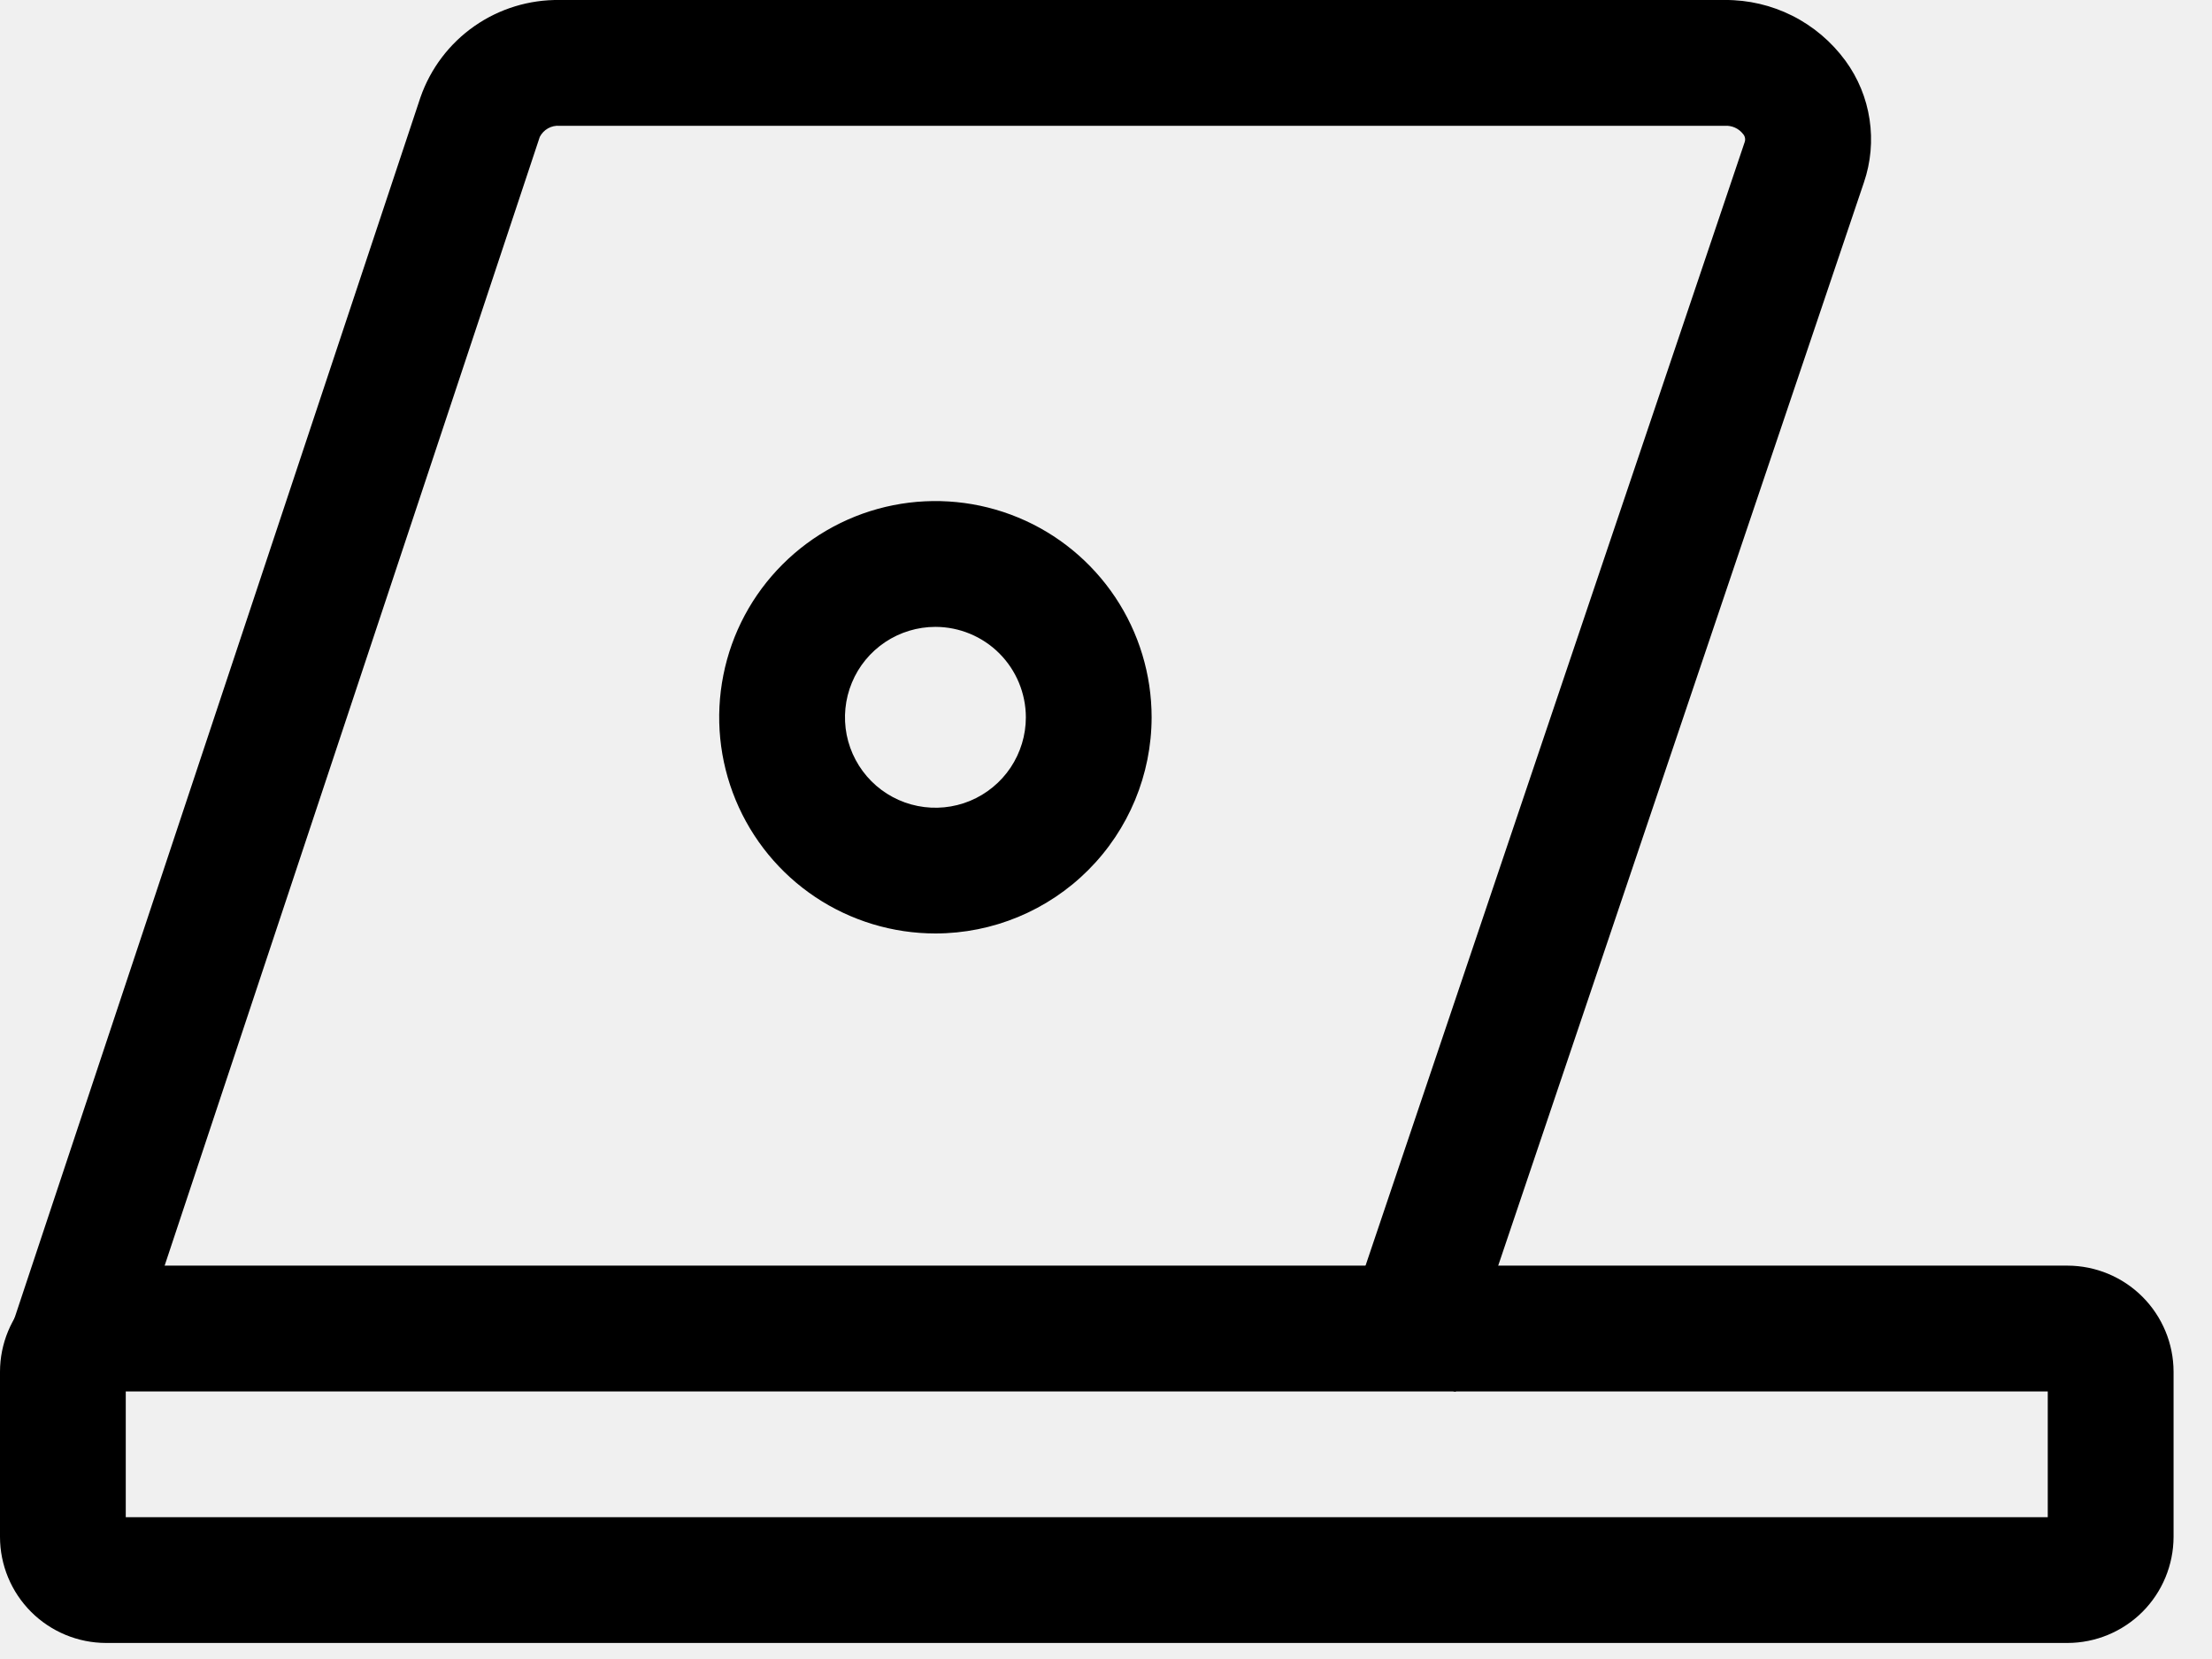
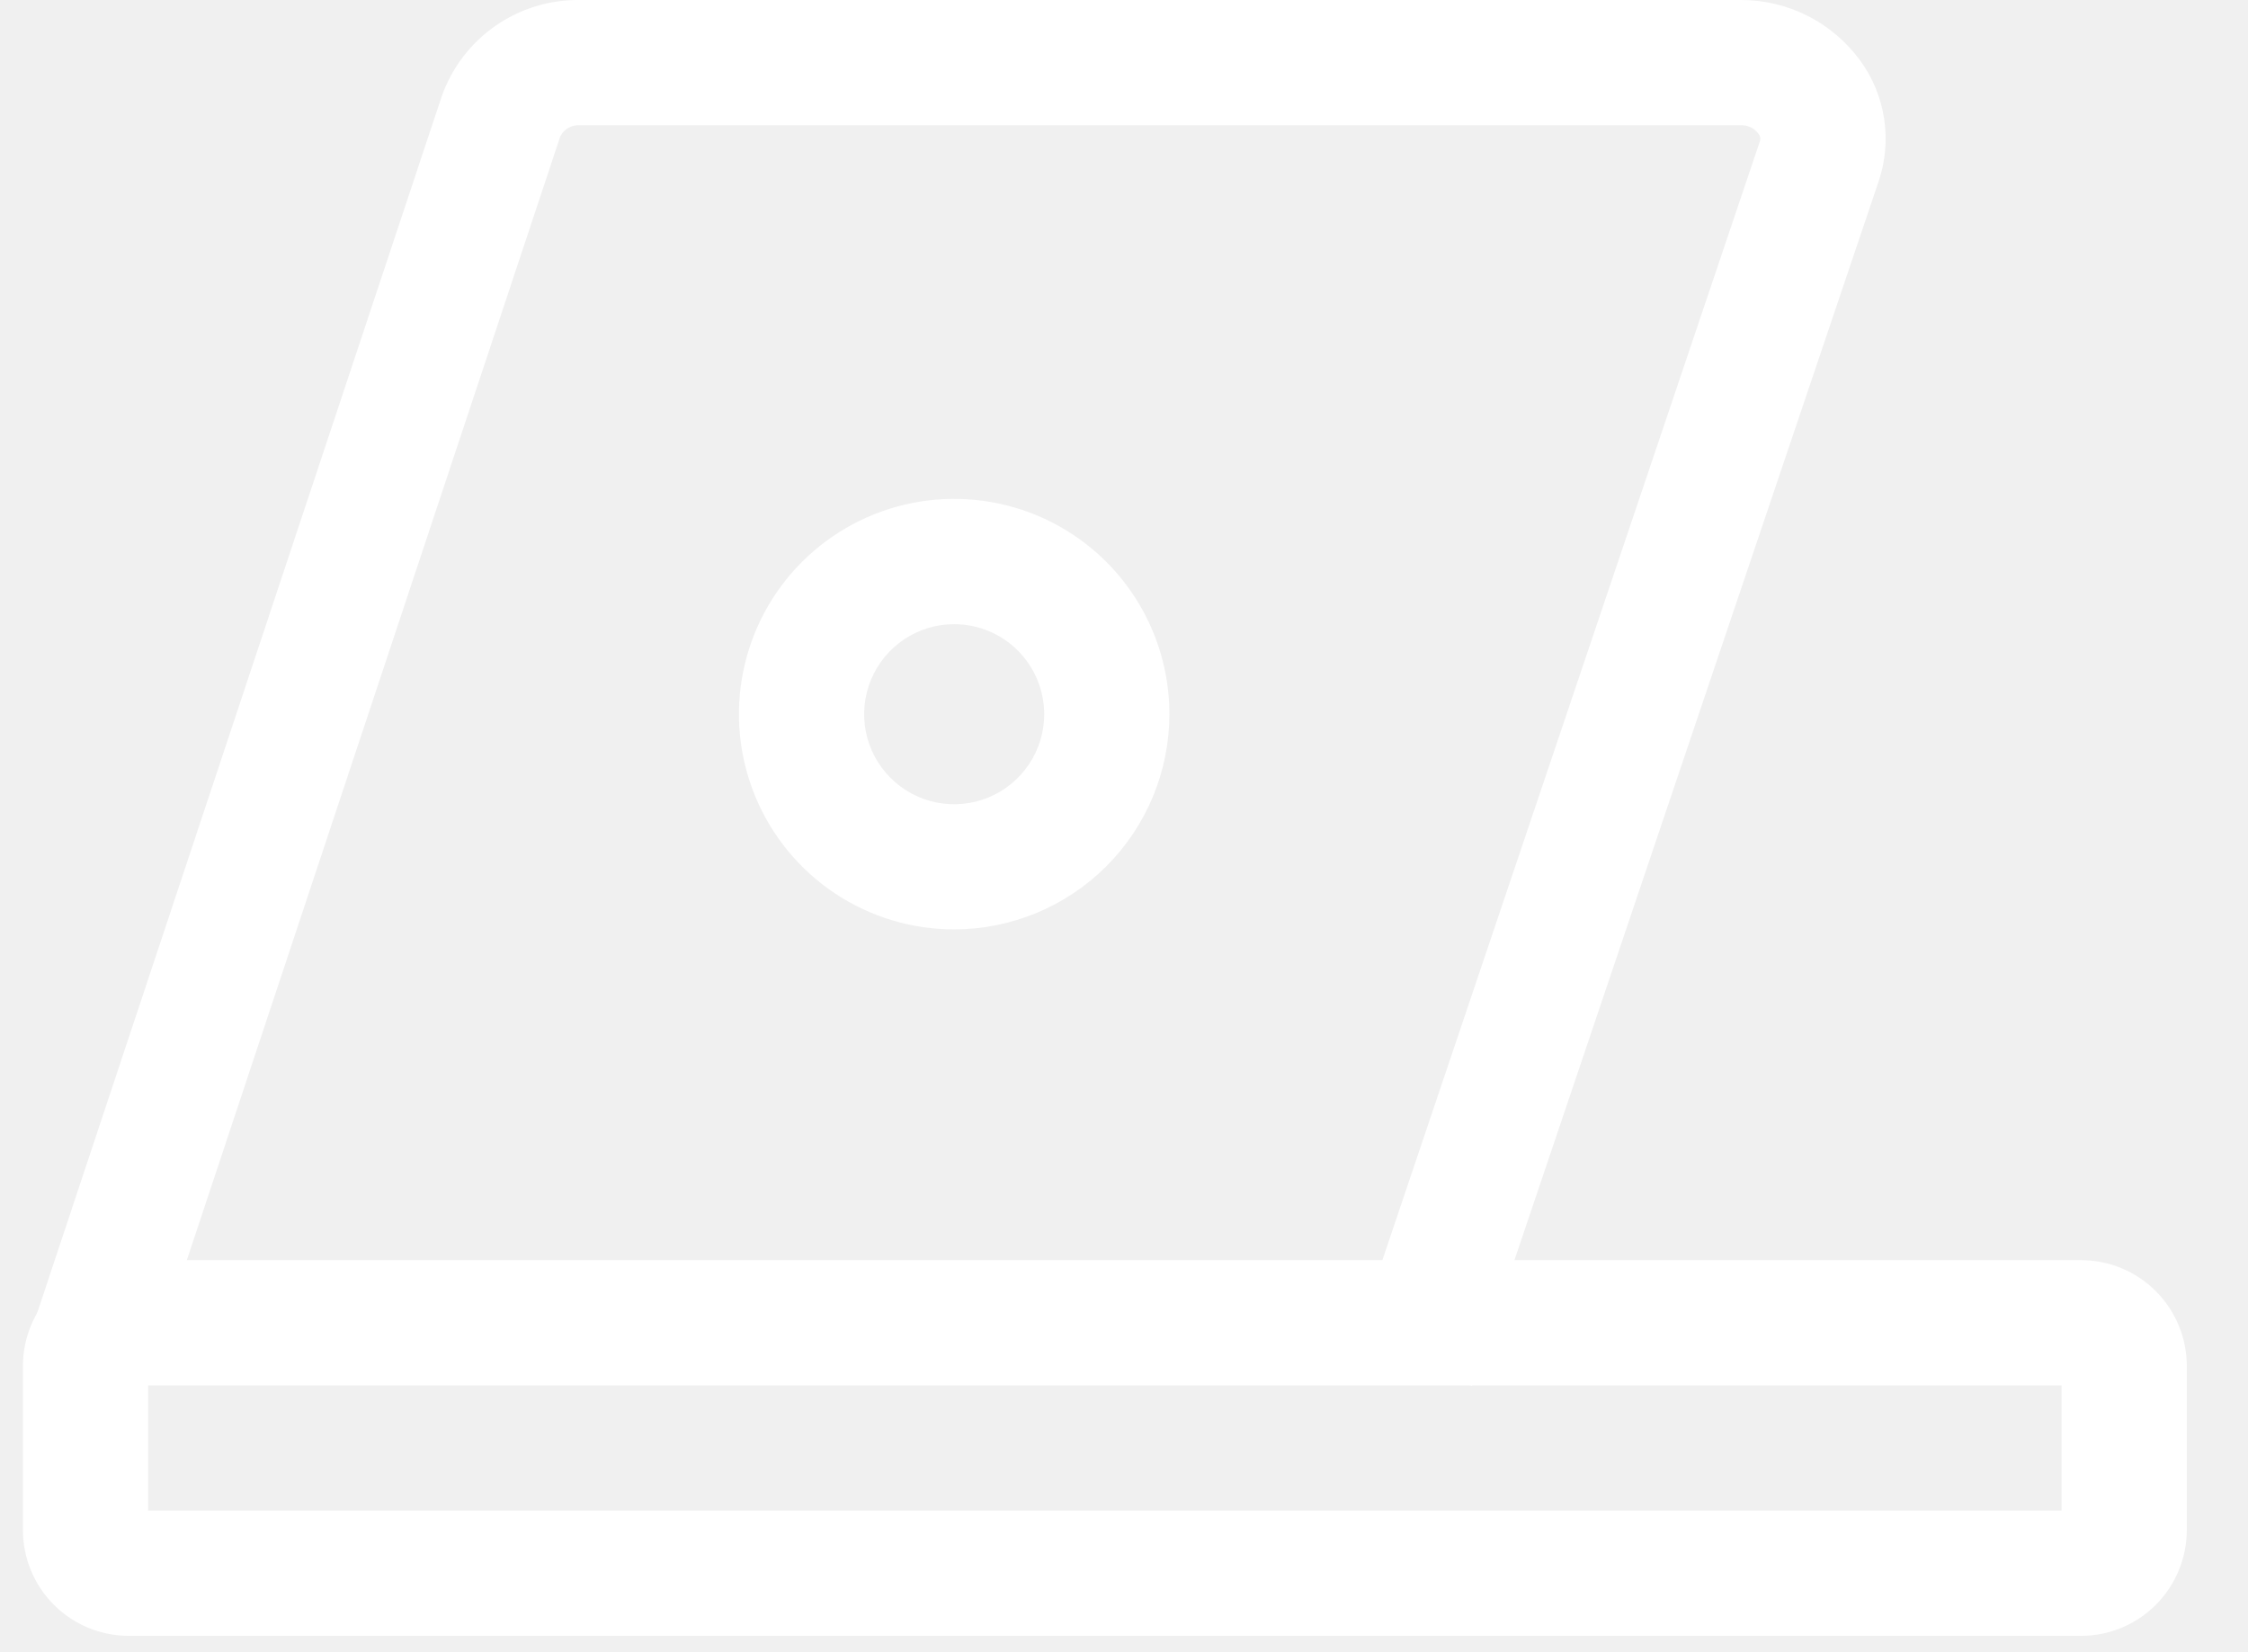
- <svg xmlns="http://www.w3.org/2000/svg" width="48" height="36" viewBox="0 0 48 36" fill="none">
-   <path d="M44.863 35.652H2.302C1.692 35.651 1.106 35.408 0.675 34.977C0.243 34.545 0 33.959 0 33.349V29.766C0.001 29.156 0.244 28.571 0.675 28.139C1.107 27.708 1.692 27.465 2.302 27.464H44.863C45.474 27.465 46.059 27.708 46.49 28.139C46.922 28.571 47.165 29.156 47.166 29.766V33.349C47.165 33.959 46.922 34.545 46.491 34.977C46.059 35.408 45.474 35.651 44.863 35.652ZM2.729 32.923H44.436V30.194H2.729V32.923Z" fill="black" />
-   <path d="M31.586 30.203L29.002 29.331L37.858 3.087C37.869 3.057 37.872 3.025 37.866 2.993C37.86 2.962 37.846 2.932 37.824 2.908C37.778 2.848 37.717 2.8 37.647 2.769C37.578 2.738 37.502 2.725 37.426 2.73H12.144C12.056 2.723 11.969 2.742 11.892 2.785C11.815 2.828 11.753 2.893 11.713 2.971L2.664 30.198L0.071 29.337L9.124 2.112C9.342 1.487 9.751 0.946 10.294 0.567C10.837 0.188 11.485 -0.01 12.147 0H37.428C37.938 -0.004 38.441 0.114 38.896 0.343C39.35 0.572 39.744 0.906 40.045 1.317C40.32 1.693 40.5 2.129 40.569 2.59C40.639 3.05 40.597 3.52 40.446 3.961L31.586 30.203Z" fill="black" />
-   <path d="M20.299 20.256C19.372 20.256 18.464 19.981 17.692 19.466C16.921 18.951 16.319 18.218 15.964 17.36C15.609 16.503 15.515 15.56 15.697 14.649C15.877 13.739 16.324 12.903 16.981 12.247C17.637 11.591 18.473 11.144 19.383 10.963C20.293 10.782 21.237 10.875 22.094 11.23C22.952 11.585 23.684 12.187 24.2 12.959C24.715 13.73 24.99 14.638 24.99 15.566C24.988 16.809 24.494 18.001 23.614 18.881C22.735 19.76 21.543 20.255 20.299 20.256ZM20.299 13.603C19.911 13.603 19.532 13.718 19.209 13.933C18.886 14.149 18.634 14.455 18.486 14.814C18.337 15.172 18.298 15.567 18.373 15.948C18.449 16.328 18.636 16.678 18.91 16.953C19.184 17.227 19.534 17.415 19.915 17.49C20.296 17.566 20.69 17.527 21.049 17.379C21.407 17.23 21.714 16.979 21.93 16.656C22.145 16.333 22.261 15.954 22.261 15.566C22.26 15.046 22.053 14.547 21.686 14.179C21.318 13.811 20.82 13.604 20.299 13.603Z" fill="black" />
+ <svg xmlns="http://www.w3.org/2000/svg" width="49" height="36" viewBox="0 0 49 36" fill="none">
+   <g clip-path="url(#clip0_335_194)">
+     <path d="M45.363 35.653H2.802C2.192 35.652 1.606 35.409 1.175 34.977C0.743 34.545 0.5 33.96 0.5 33.349V29.767C0.501 29.157 0.744 28.572 1.175 28.14C1.607 27.708 2.192 27.466 2.802 27.465H45.363C45.974 27.466 46.559 27.708 46.99 28.14C47.422 28.572 47.665 29.157 47.666 29.767V33.349C47.665 33.96 47.422 34.545 46.991 34.977C46.559 35.409 45.974 35.652 45.363 35.653ZM3.229 32.923H44.936V30.194H3.229V32.923Z" fill="white" />
+     <path d="M32.086 30.203L29.502 29.331L38.358 3.087C38.369 3.057 38.372 3.025 38.366 2.993C38.36 2.962 38.346 2.932 38.324 2.908C38.278 2.848 38.217 2.8 38.147 2.769C38.078 2.738 38.002 2.725 37.926 2.73H12.644C12.556 2.723 12.469 2.742 12.392 2.785C12.315 2.828 12.253 2.893 12.213 2.971L3.164 30.198L0.571 29.337L9.624 2.112C9.842 1.487 10.251 0.946 10.794 0.567C11.337 0.188 11.985 -0.01 12.647 0H37.928C38.438 -0.004 38.941 0.114 39.396 0.343C39.85 0.572 40.244 0.906 40.545 1.317C40.82 1.693 41 2.129 41.069 2.59C41.139 3.05 41.097 3.52 40.946 3.961L32.086 30.203Z" fill="white" />
+     <path d="M20.799 20.256C19.872 20.257 18.964 19.982 18.192 19.466C17.421 18.951 16.819 18.218 16.464 17.361C16.109 16.503 16.015 15.56 16.197 14.65C16.378 13.739 16.824 12.903 17.481 12.247C18.137 11.591 18.973 11.144 19.883 10.963C20.793 10.782 21.737 10.875 22.594 11.23C23.452 11.586 24.184 12.187 24.7 12.959C25.215 13.731 25.49 14.638 25.49 15.566C25.488 16.81 24.994 18.002 24.114 18.881C23.235 19.76 22.043 20.255 20.799 20.256ZM20.799 13.604C20.411 13.603 20.032 13.718 19.709 13.934C19.386 14.149 19.134 14.456 18.986 14.814C18.837 15.173 18.798 15.567 18.873 15.948C18.949 16.329 19.136 16.679 19.41 16.953C19.684 17.228 20.034 17.415 20.415 17.491C20.796 17.566 21.19 17.528 21.549 17.379C21.907 17.231 22.214 16.979 22.43 16.656C22.645 16.334 22.761 15.954 22.761 15.566C22.76 15.046 22.553 14.547 22.186 14.179C21.818 13.811 21.32 13.604 20.799 13.604Z" fill="white" />
+   </g>
+   <defs>
+     <clipPath id="clip0_335_194">
+       <rect width="48" height="36" fill="white" transform="translate(0.5)" />
+     </clipPath>
+   </defs>
</svg>
